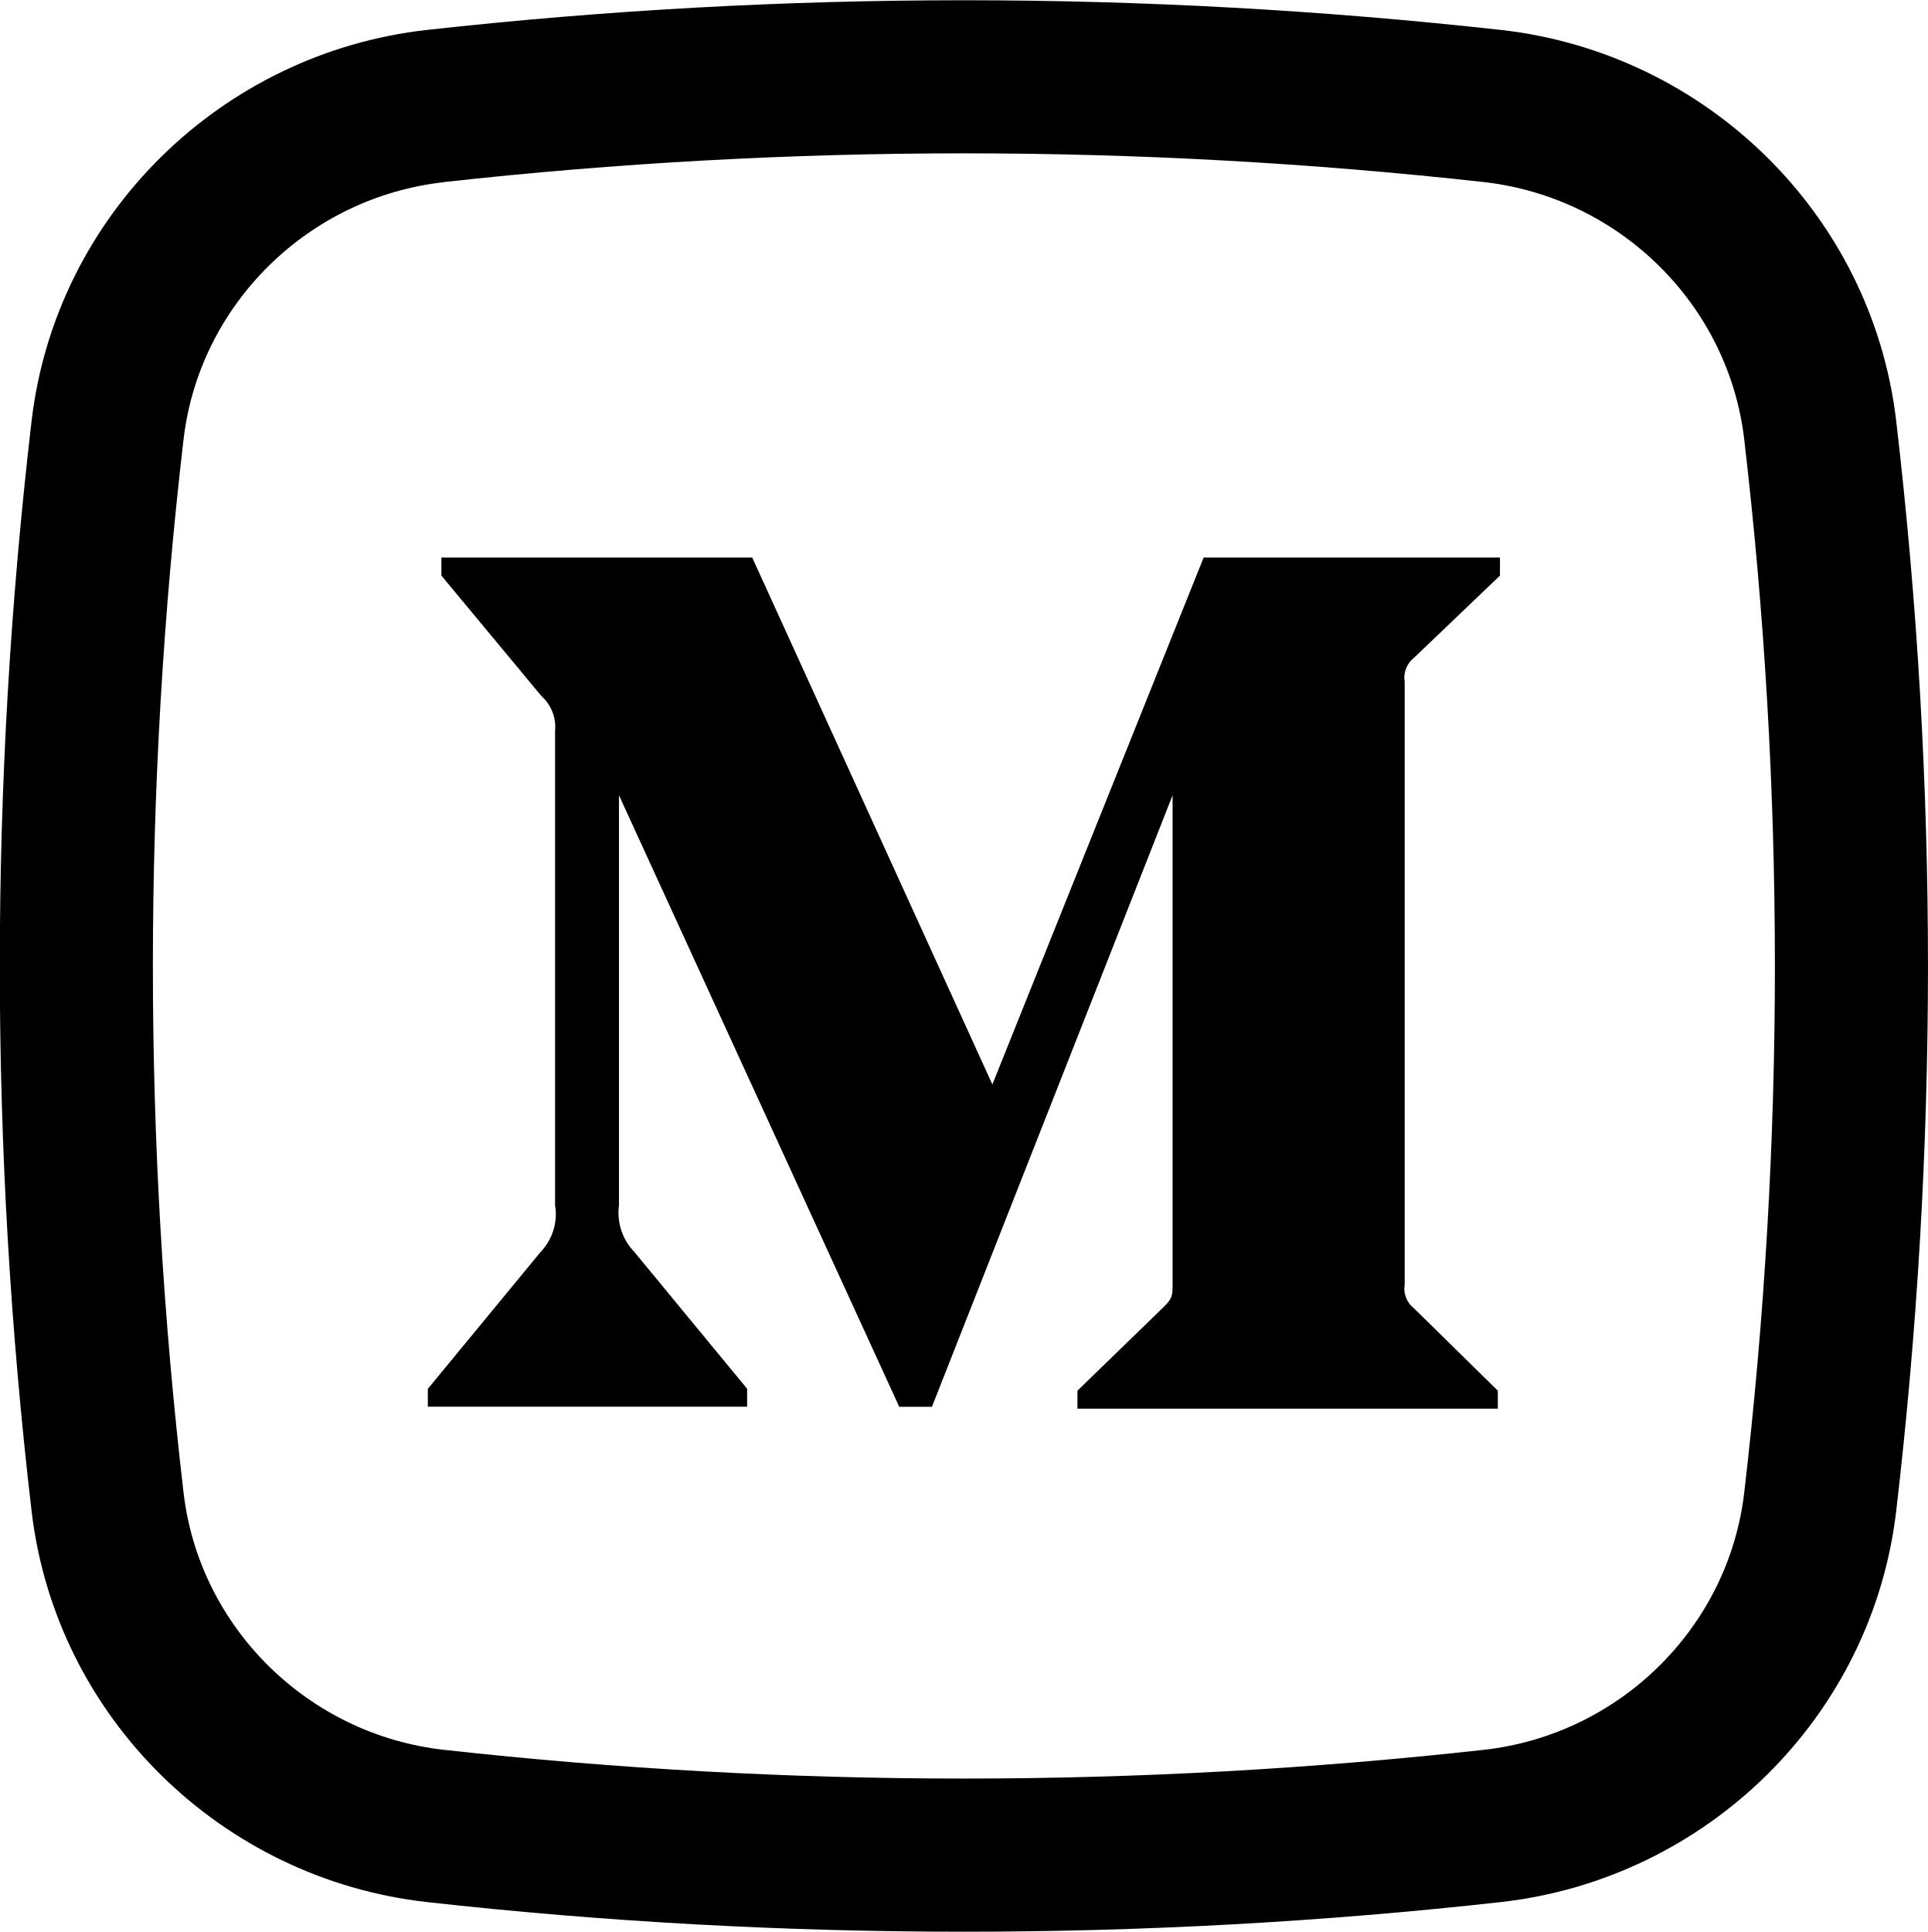
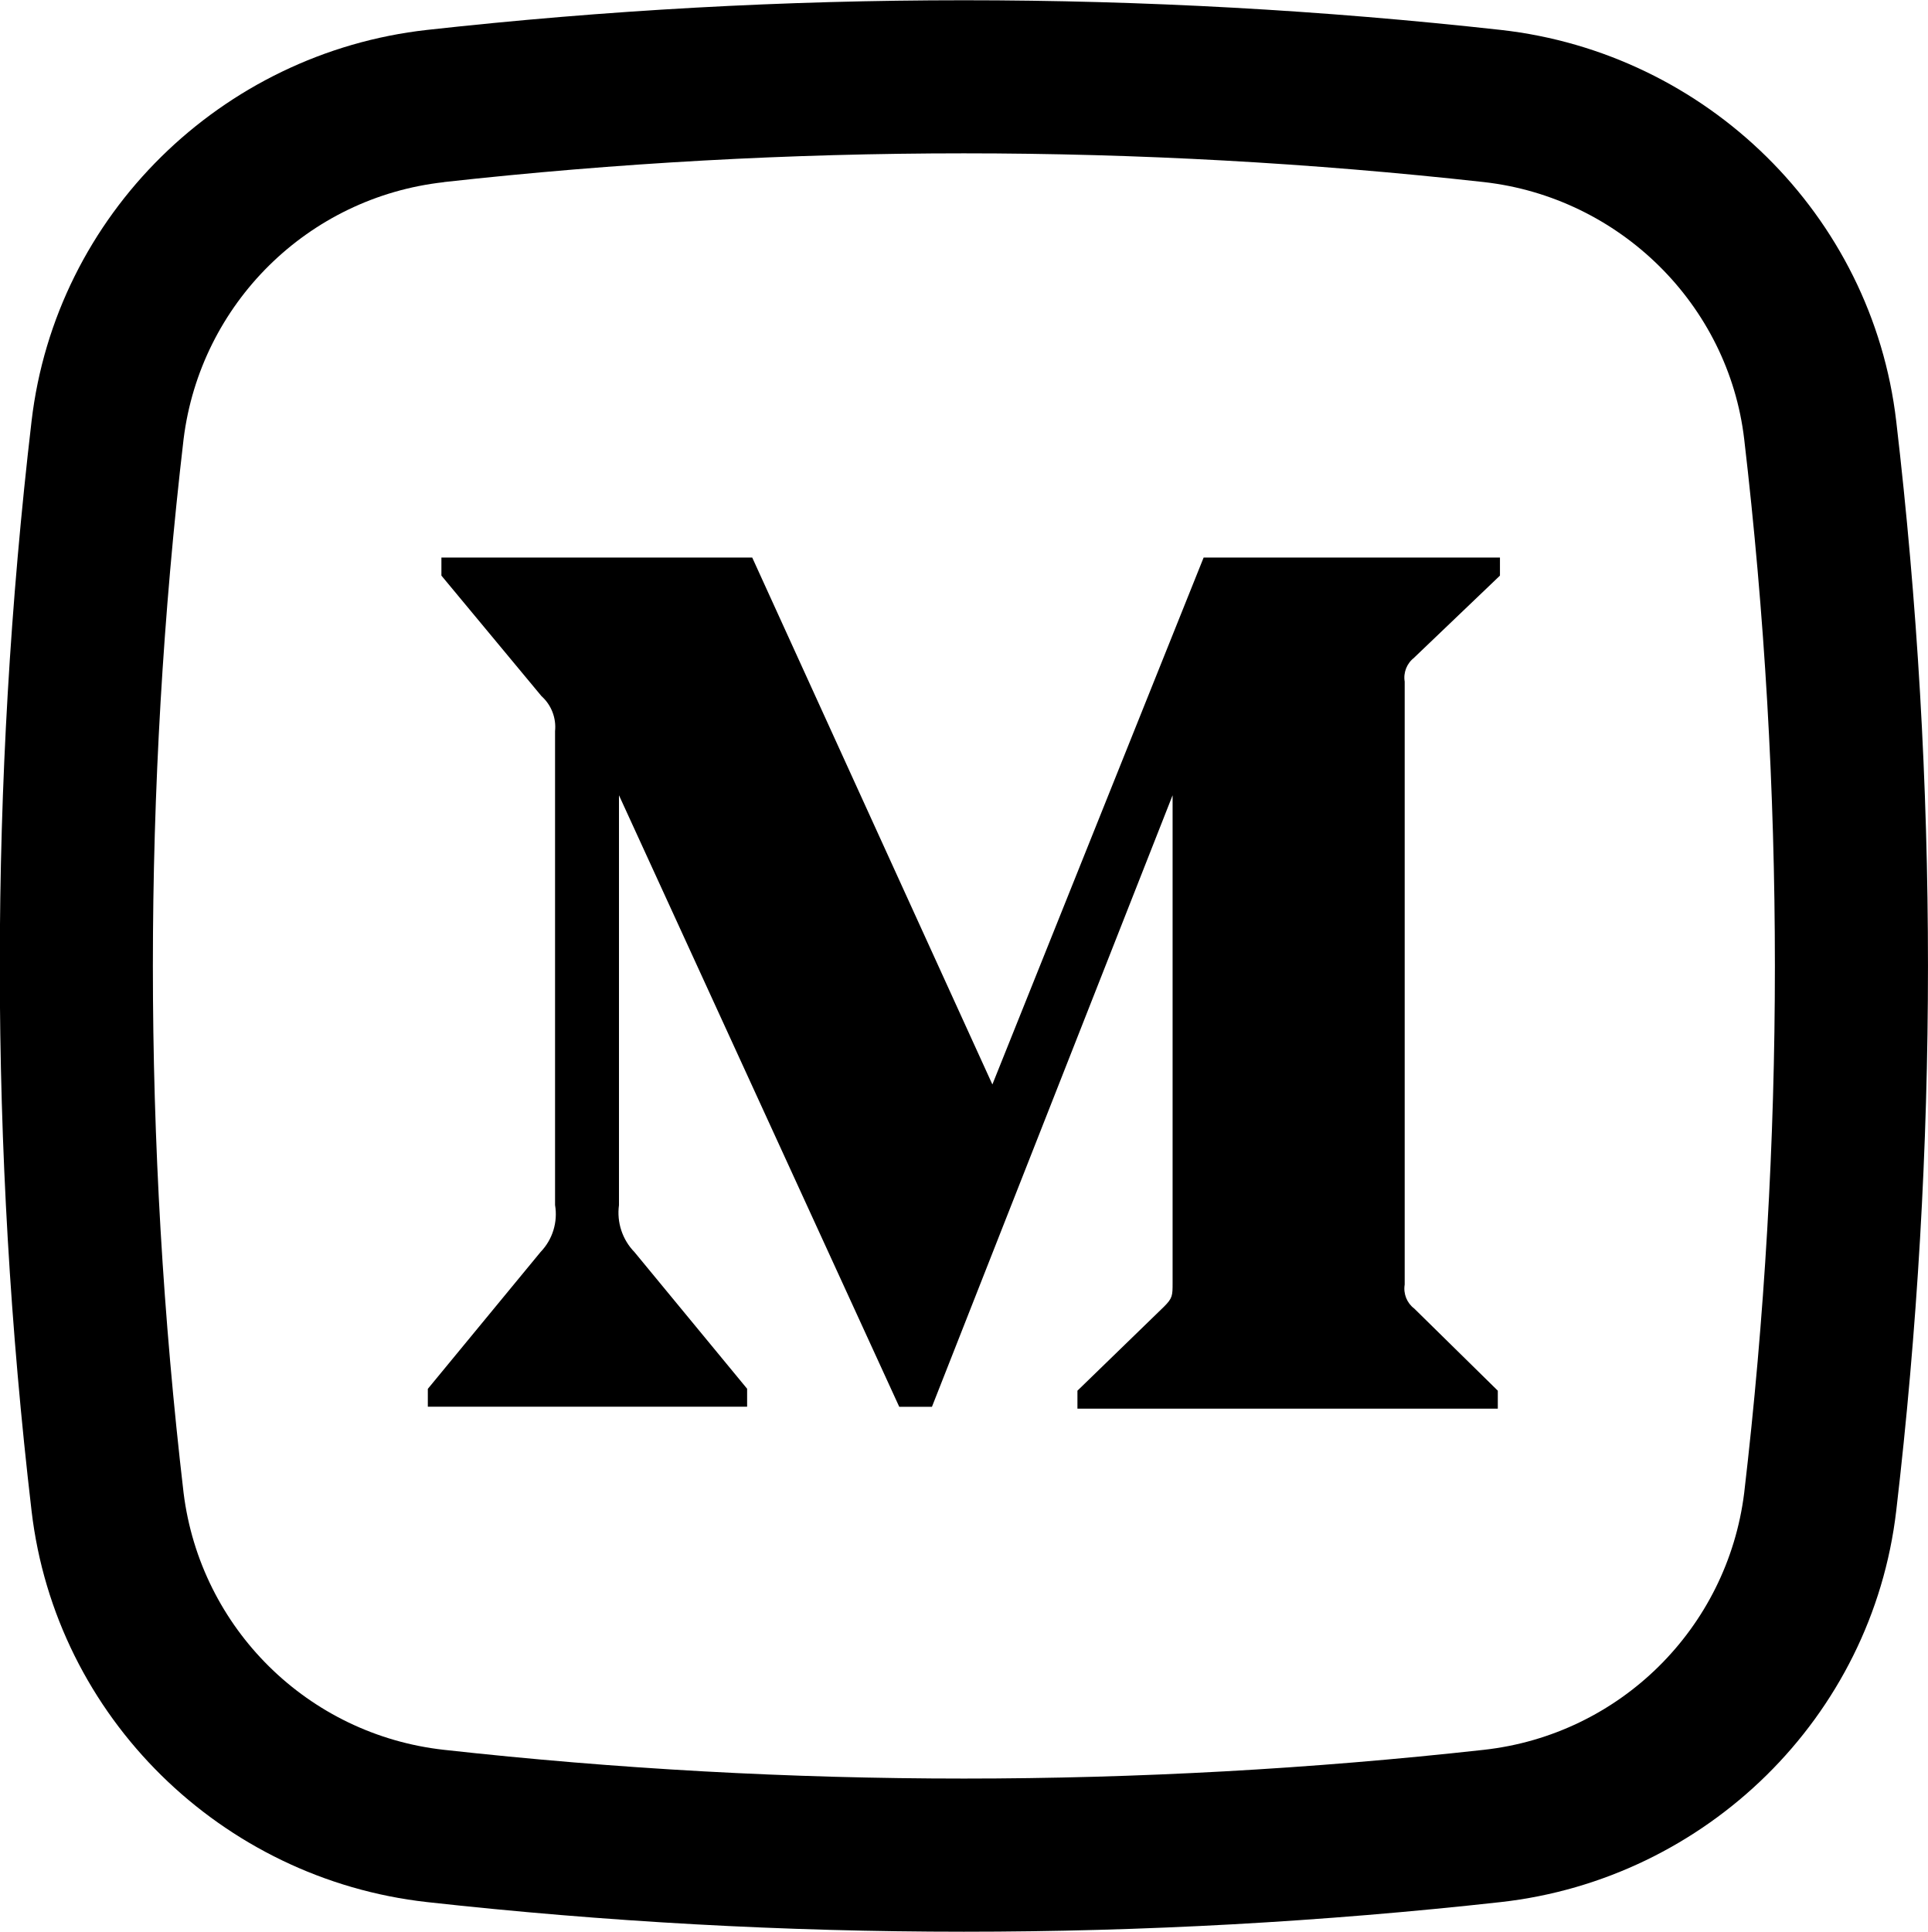
- <svg xmlns="http://www.w3.org/2000/svg" width="100%" height="100%" fill="none" viewBox="2.56 2.54 18.88 18.92">
+ <svg xmlns="http://www.w3.org/2000/svg" fill="none" viewBox="2.56 2.54 18.88 18.92">
  <path d="m16.41 8.98.84-.803V8h-2.902l-2.069 5.16L9.927 8H6.883v.177l.98 1.18a.406.406 0 0 1 .133.343v4.641a.534.534 0 0 1-.142.46l-1.104 1.34v.175h3.127v-.176l-1.103-1.338a.553.553 0 0 1-.152-.46v-4.014l2.745 5.989h.32l2.357-5.989v4.773c0 .127 0 .151-.084.235l-.848.823v.176h4.117v-.176l-.818-.804a.245.245 0 0 1-.094-.235V9.215a.245.245 0 0 1 .094-.235Z" fill="currentColor" />
-   <path fill-rule="evenodd" clip-rule="evenodd" d="M17.258 2.833a47.721 47.721 0 0 0-10.516 0c-2.012.225-3.637 1.81-3.873 3.832a45.921 45.921 0 0 0 0 10.67c.236 2.022 1.86 3.607 3.873 3.832 3.466.387 7.05.387 10.516 0 2.012-.225 3.637-1.81 3.873-3.832a45.925 45.925 0 0 0 0-10.67c-.236-2.022-1.86-3.607-3.873-3.832Zm-10.35 1.49a46.22 46.22 0 0 1 10.184 0c1.33.15 2.395 1.199 2.55 2.517a44.421 44.421 0 0 1 0 10.32c-.155 1.318-1.22 2.368-2.55 2.516a46.216 46.216 0 0 1-10.184 0c-1.33-.148-2.395-1.198-2.55-2.516a44.421 44.421 0 0 1 0-10.32c.155-1.318 1.22-2.368 2.55-2.516Z" fill="currentColor" />
+   <path fill-rule="evenodd" clip-rule="evenodd" d="M17.258 2.833a47.721 47.721 0 0 0-10.516 0c-2.012.225-3.637 1.81-3.873 3.832a45.921 45.921 0 0 0 0 10.67c.236 2.022 1.86 3.607 3.873 3.832a47.77 47.77 0 0 0 10.516 0c2.012-.225 3.637-1.81 3.873-3.832a45.925 45.925 0 0 0 0-10.67c-.236-2.022-1.86-3.607-3.873-3.832Zm-10.35 1.49a46.22 46.22 0 0 1 10.184 0c1.33.15 2.395 1.199 2.55 2.517a44.421 44.421 0 0 1 0 10.32 2.89 2.89 0 0 1-2.55 2.516 46.216 46.216 0 0 1-10.184 0 2.89 2.89 0 0 1-2.55-2.516 44.421 44.421 0 0 1 0-10.32 2.89 2.89 0 0 1 2.55-2.516Z" fill="currentColor" />
</svg>
